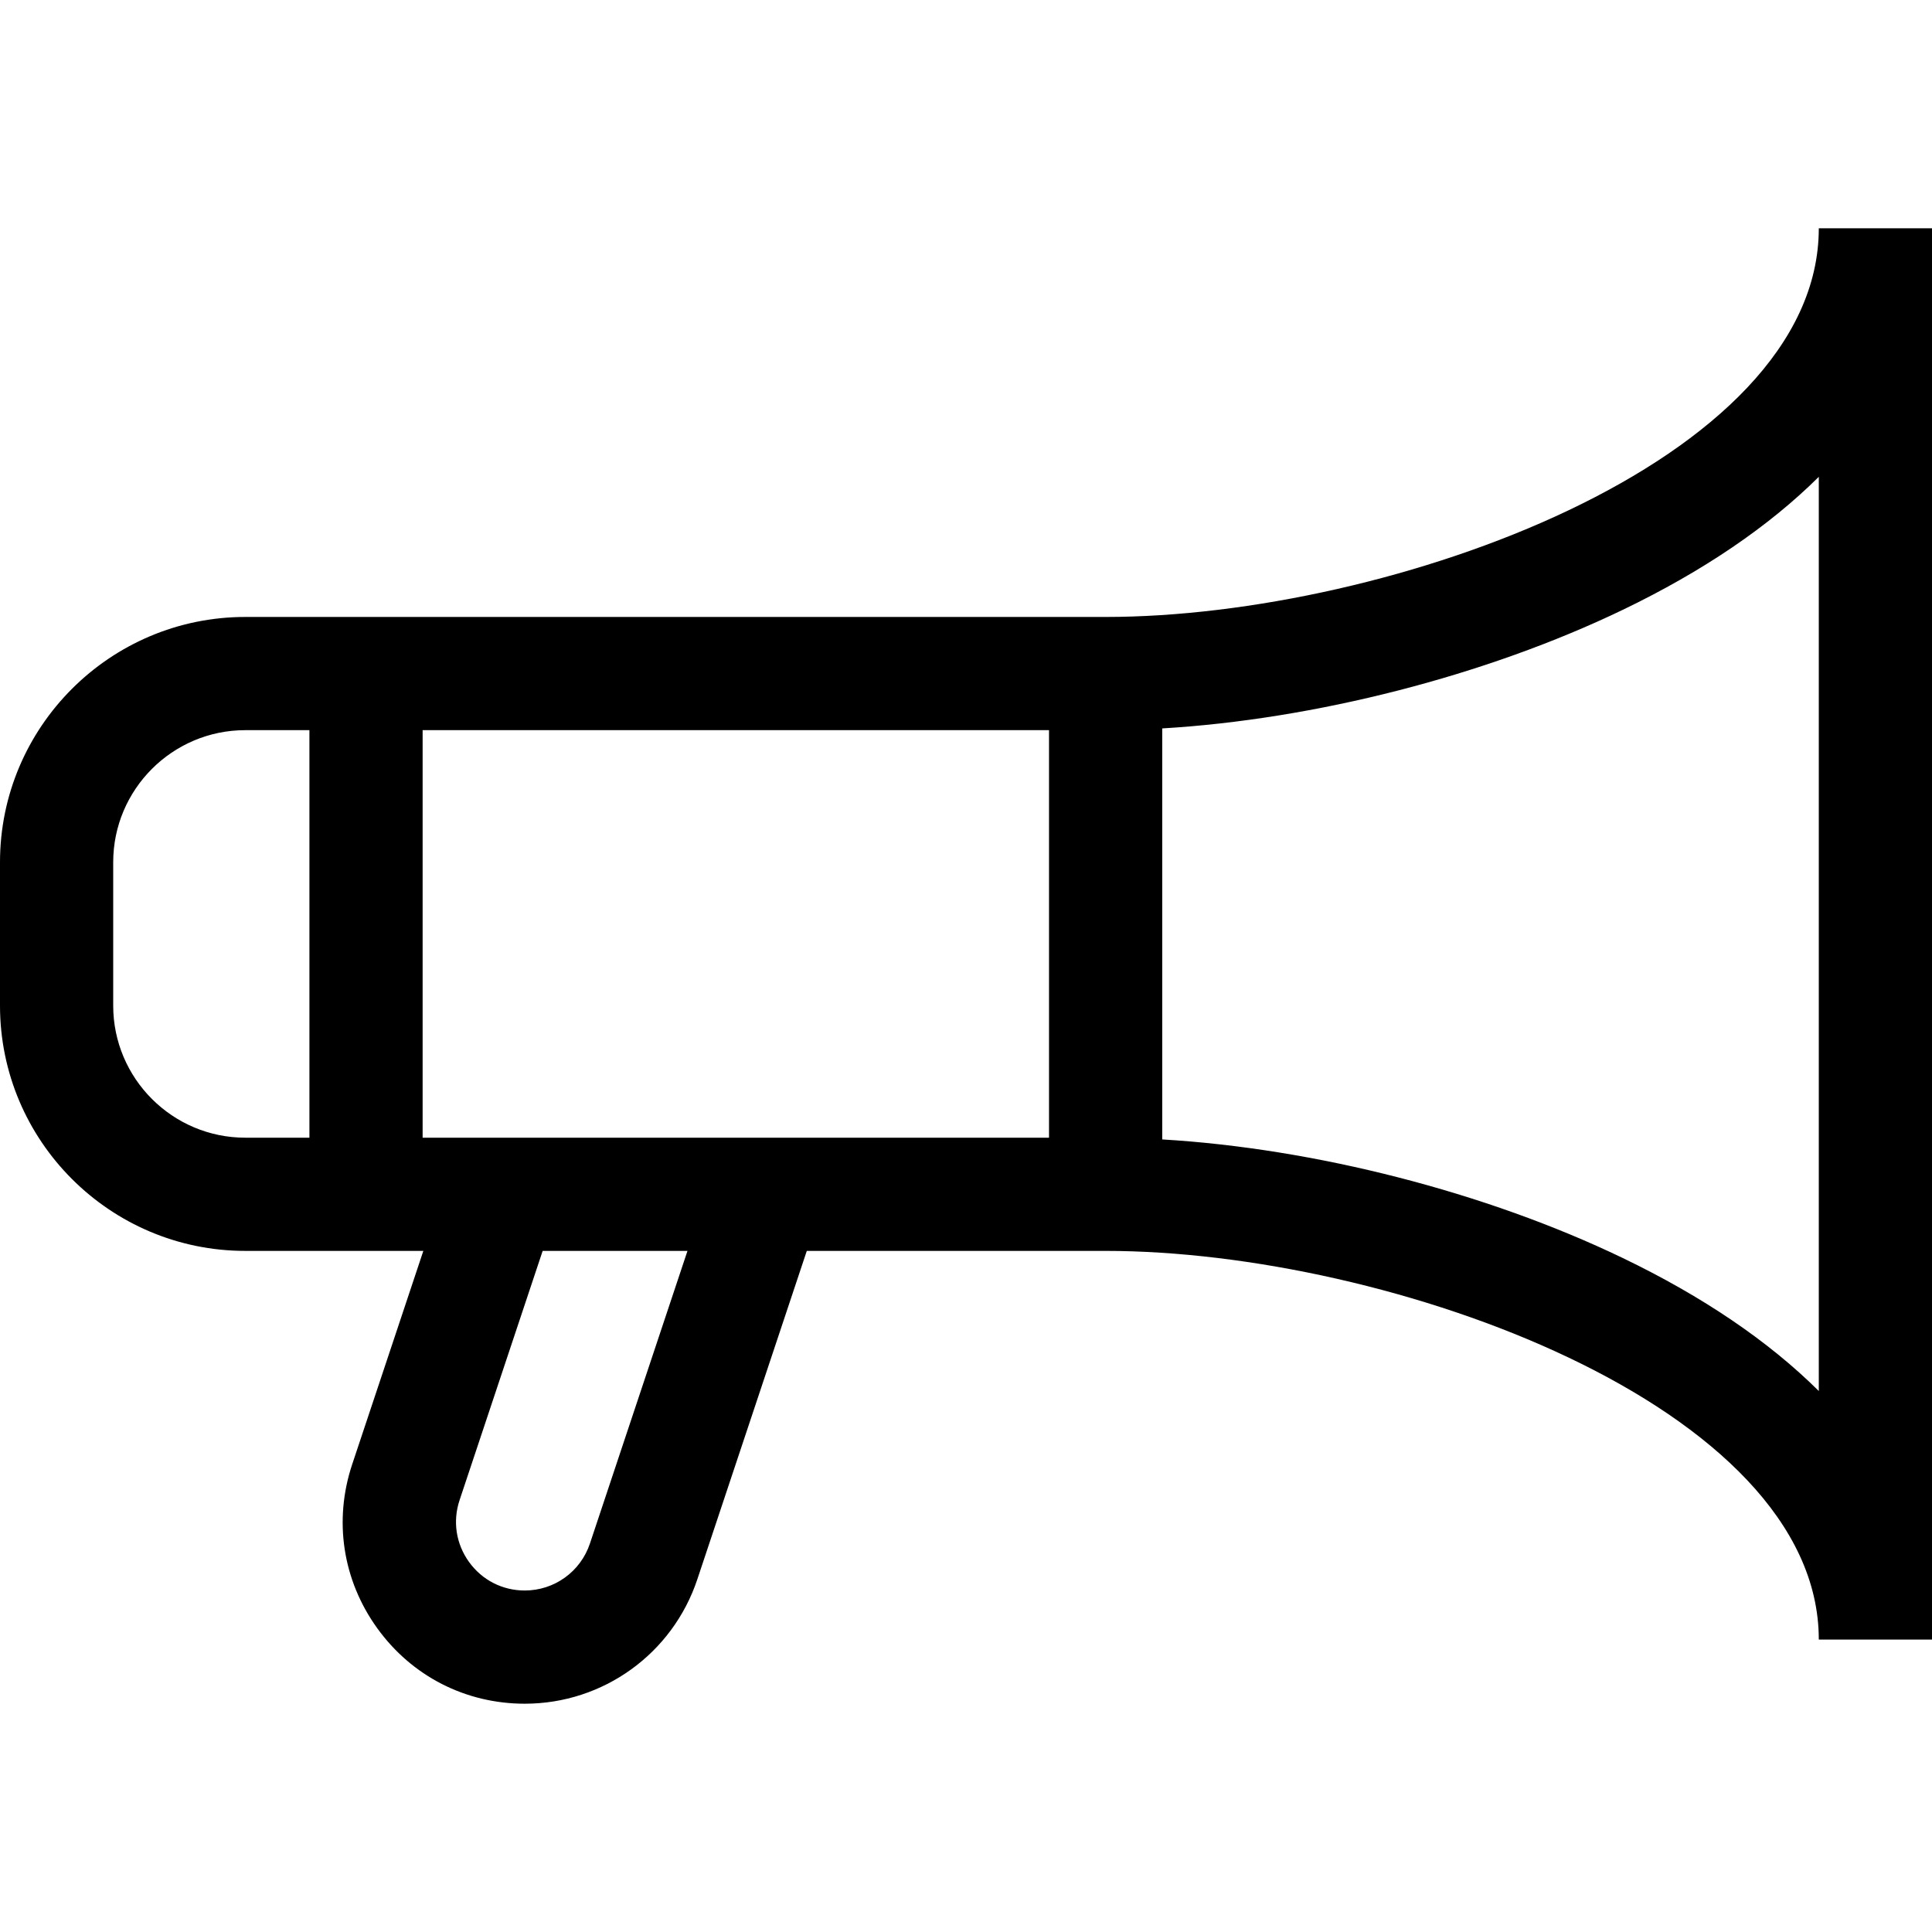
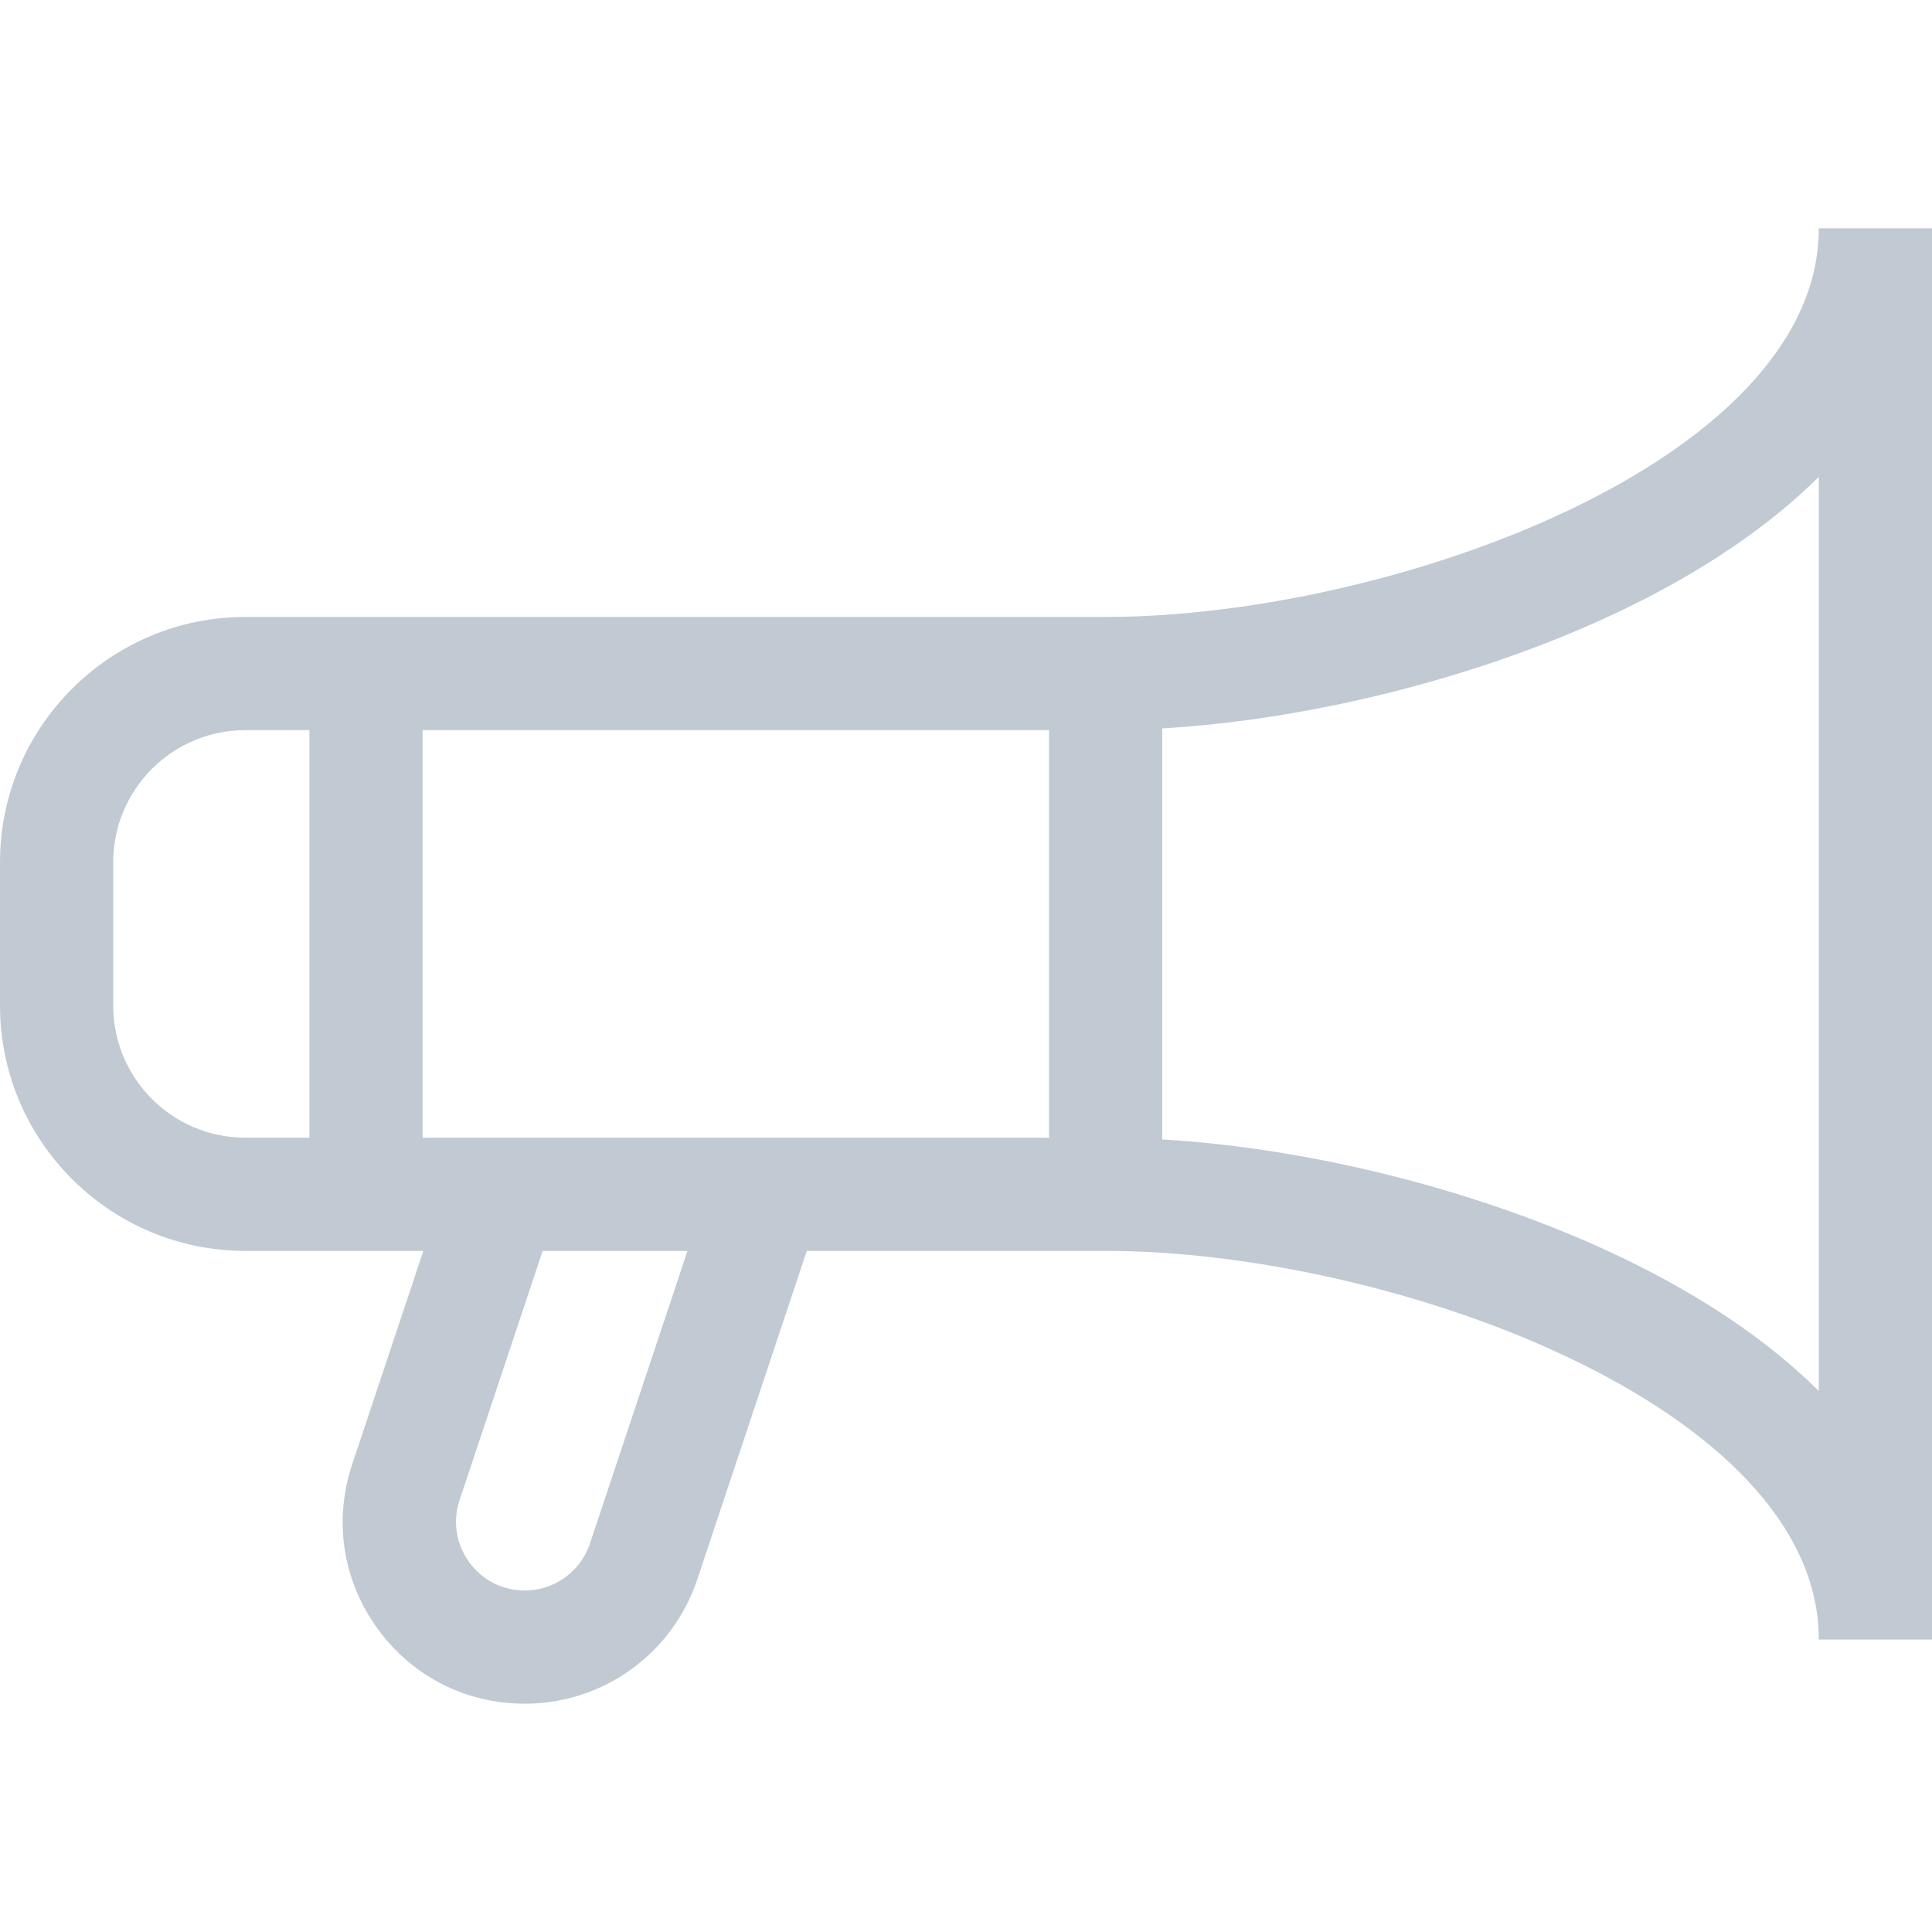
<svg xmlns="http://www.w3.org/2000/svg" version="1.1" id="Capa_1" x="0px" y="0px" viewBox="0 0 512 512" style="enable-background:new 0 0 512 512;" xml:space="preserve">
  <g>
    <g>
-       <path d="M482,60.5L482,60.5C482,122.419,368.243,163.5,293,163.5H65c-35.841,0-65,29.159-65,65v38c0,35.841,29.159,65,65,65    h47.188l-18.851,56.553c-4.959,14.878-2.544,30.707,6.625,43.429c9.17,12.722,23.423,20.019,39.105,20.019    c20.781,0,39.158-13.246,45.73-32.961L213.81,331.5H293c75.243,0,189,41.081,189,103h30v-374H482z M82,301.5H65    c-19.299,0-35-15.701-35-35v-38c0-19.299,15.701-35,35-35h17V301.5z M156.338,409.052c-2.481,7.445-9.422,12.447-17.27,12.447    c-5.923,0-11.306-2.756-14.768-7.56c-3.463-4.805-4.375-10.782-2.502-16.401l22.013-66.039h38.377L156.338,409.052z M278,301.5    H112v-108h166V301.5z M482,368.635c-13.271-13.184-30.699-25.014-51.914-35.23c-36.284-17.474-81.76-29.063-122.086-31.443    V193.037c40.326-2.38,85.802-13.969,122.086-31.443c21.215-10.217,38.643-22.047,51.914-35.23V368.635z" />
+       <path style="fill:#8394a6; opacity: 0.5;" d="M482,60.5L482,60.5C482,122.419,368.243,163.5,293,163.5H65c-35.841,0-65,29.159-65,65v38c0,35.841,29.159,65,65,65    h47.188l-18.851,56.553c-4.959,14.878-2.544,30.707,6.625,43.429c9.17,12.722,23.423,20.019,39.105,20.019    c20.781,0,39.158-13.246,45.73-32.961L213.81,331.5H293c75.243,0,189,41.081,189,103h30v-374H482z M82,301.5H65    c-19.299,0-35-15.701-35-35v-38c0-19.299,15.701-35,35-35h17V301.5z M156.338,409.052c-2.481,7.445-9.422,12.447-17.27,12.447    c-5.923,0-11.306-2.756-14.768-7.56c-3.463-4.805-4.375-10.782-2.502-16.401l22.013-66.039h38.377L156.338,409.052z M278,301.5    H112v-108h166V301.5z M482,368.635c-13.271-13.184-30.699-25.014-51.914-35.23c-36.284-17.474-81.76-29.063-122.086-31.443    V193.037c40.326-2.38,85.802-13.969,122.086-31.443c21.215-10.217,38.643-22.047,51.914-35.23V368.635z" />
    </g>
  </g>
  <g>
</g>
  <g>
</g>
  <g>
</g>
  <g>
</g>
  <g>
</g>
  <g>
</g>
  <g>
</g>
  <g>
</g>
  <g>
</g>
  <g>
</g>
  <g>
</g>
  <g>
</g>
  <g>
</g>
  <g>
</g>
  <g>
</g>
</svg>
